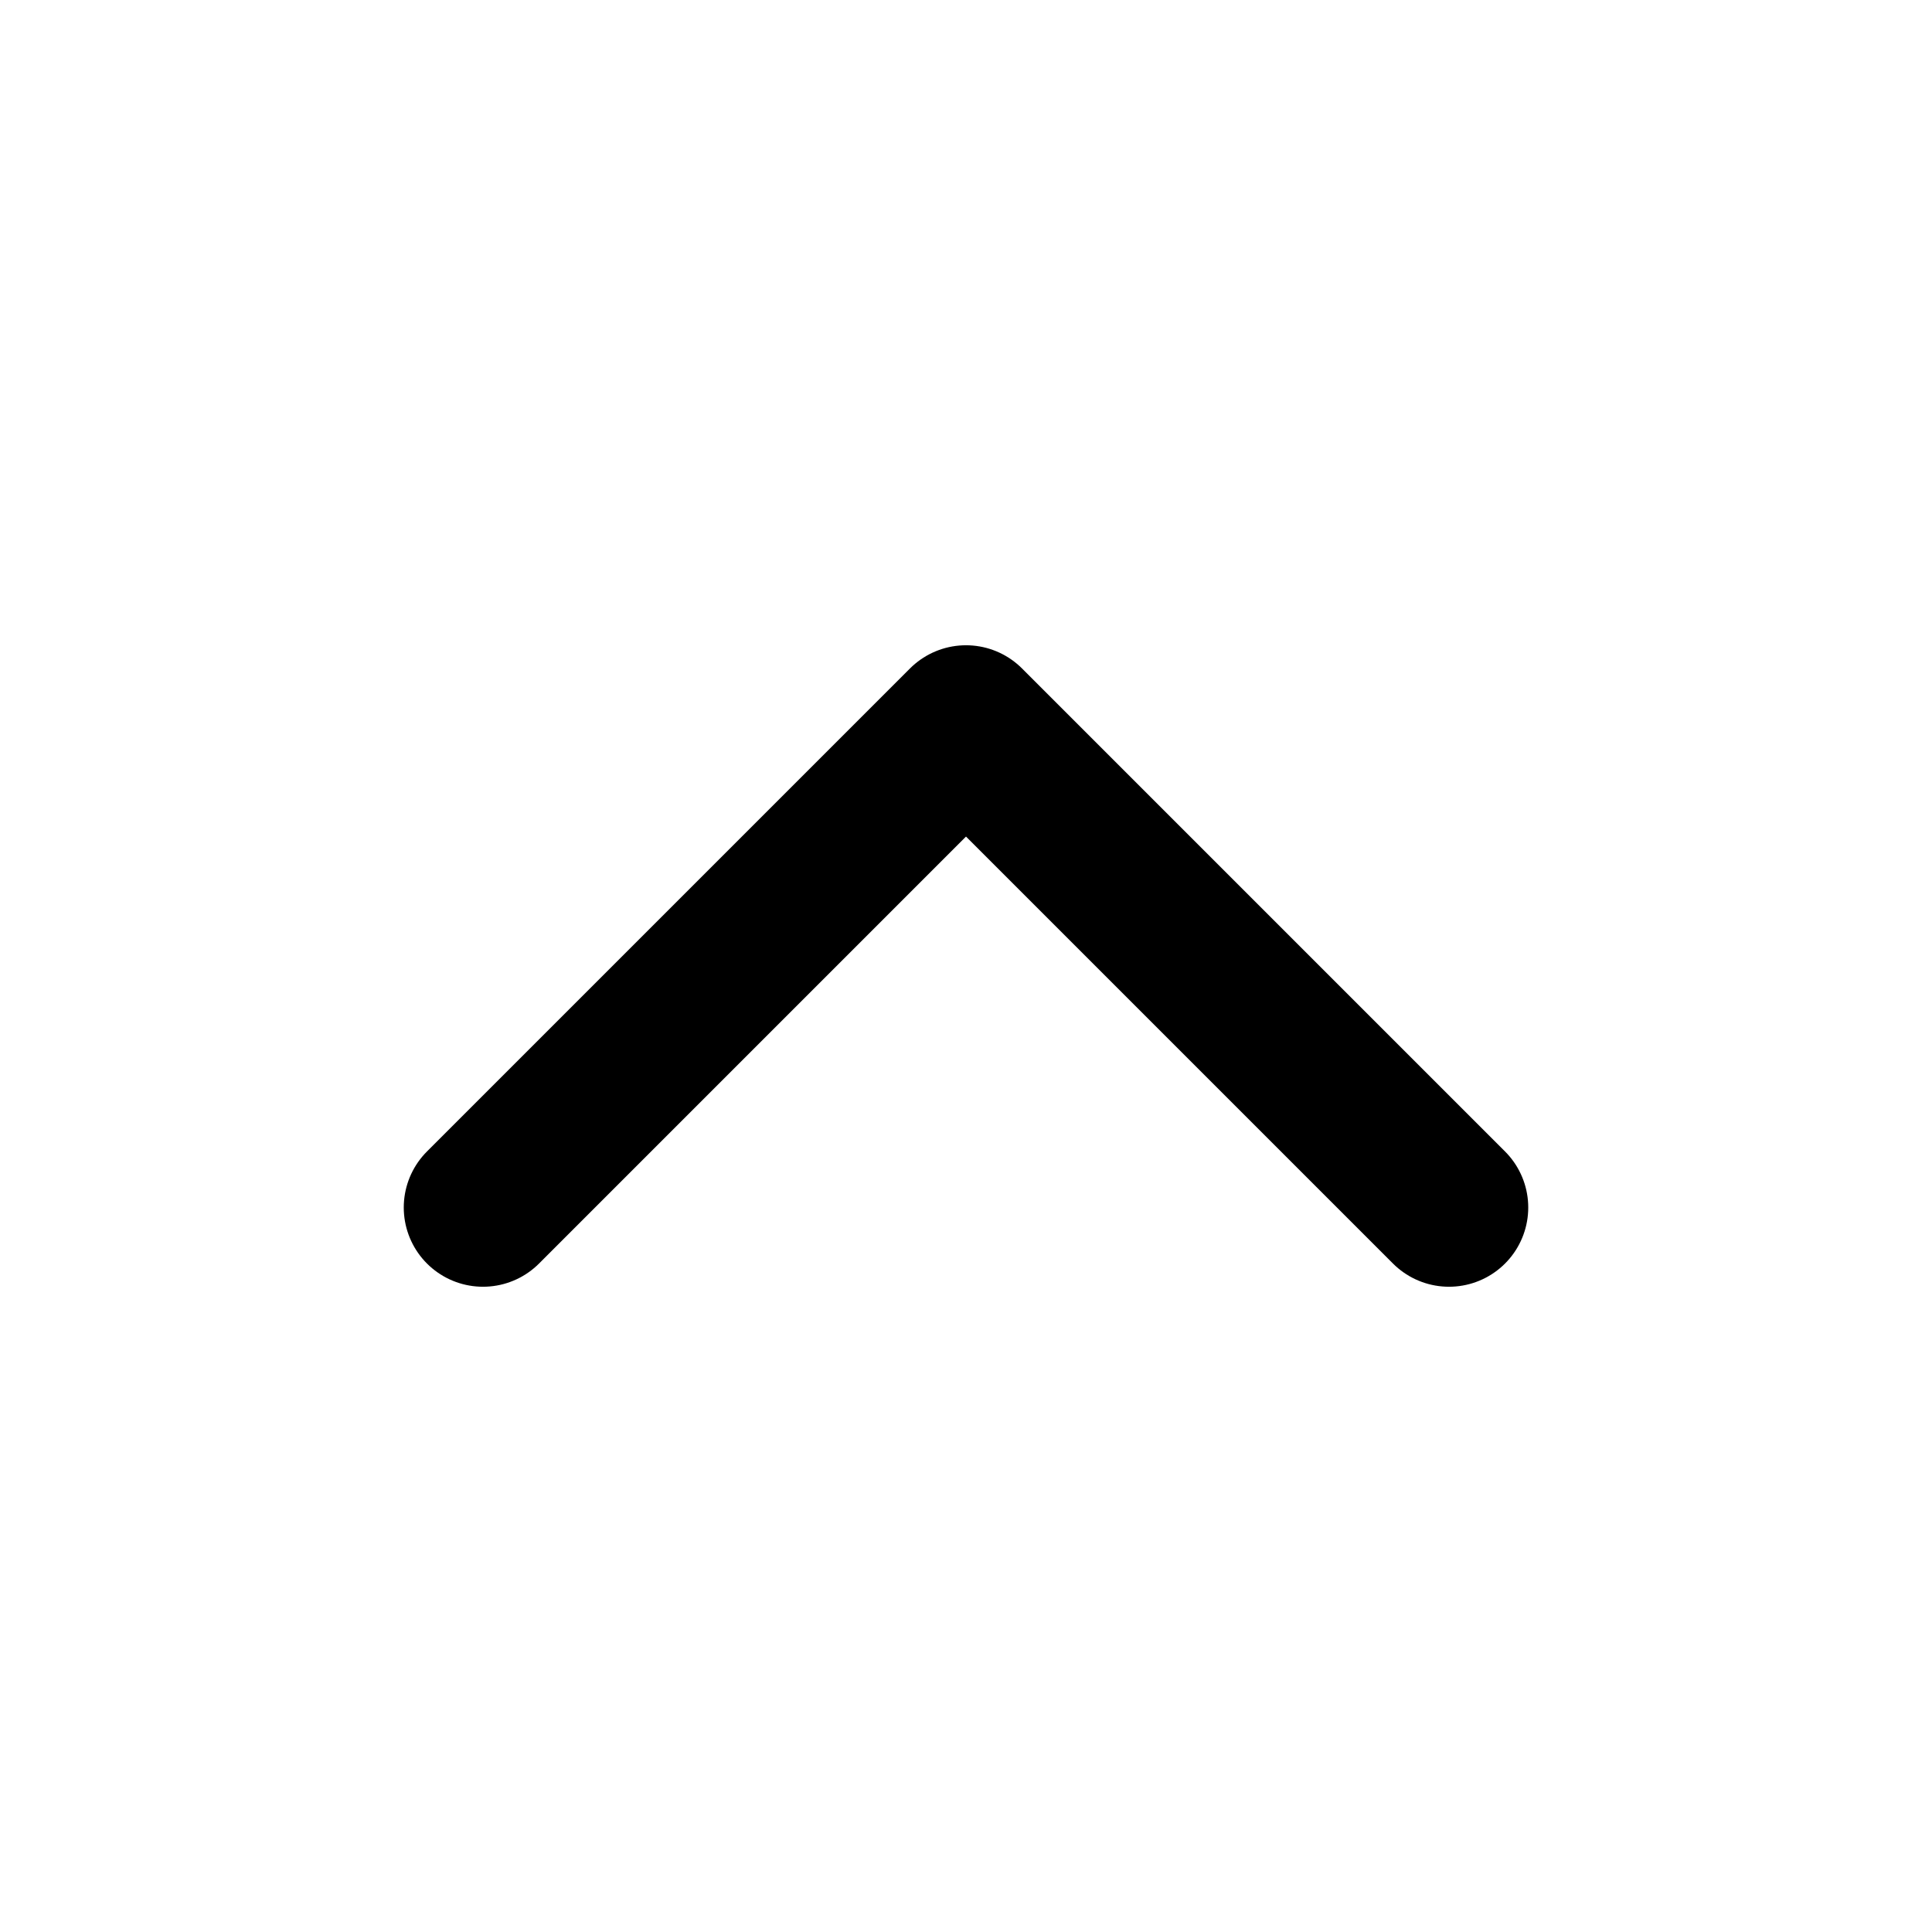
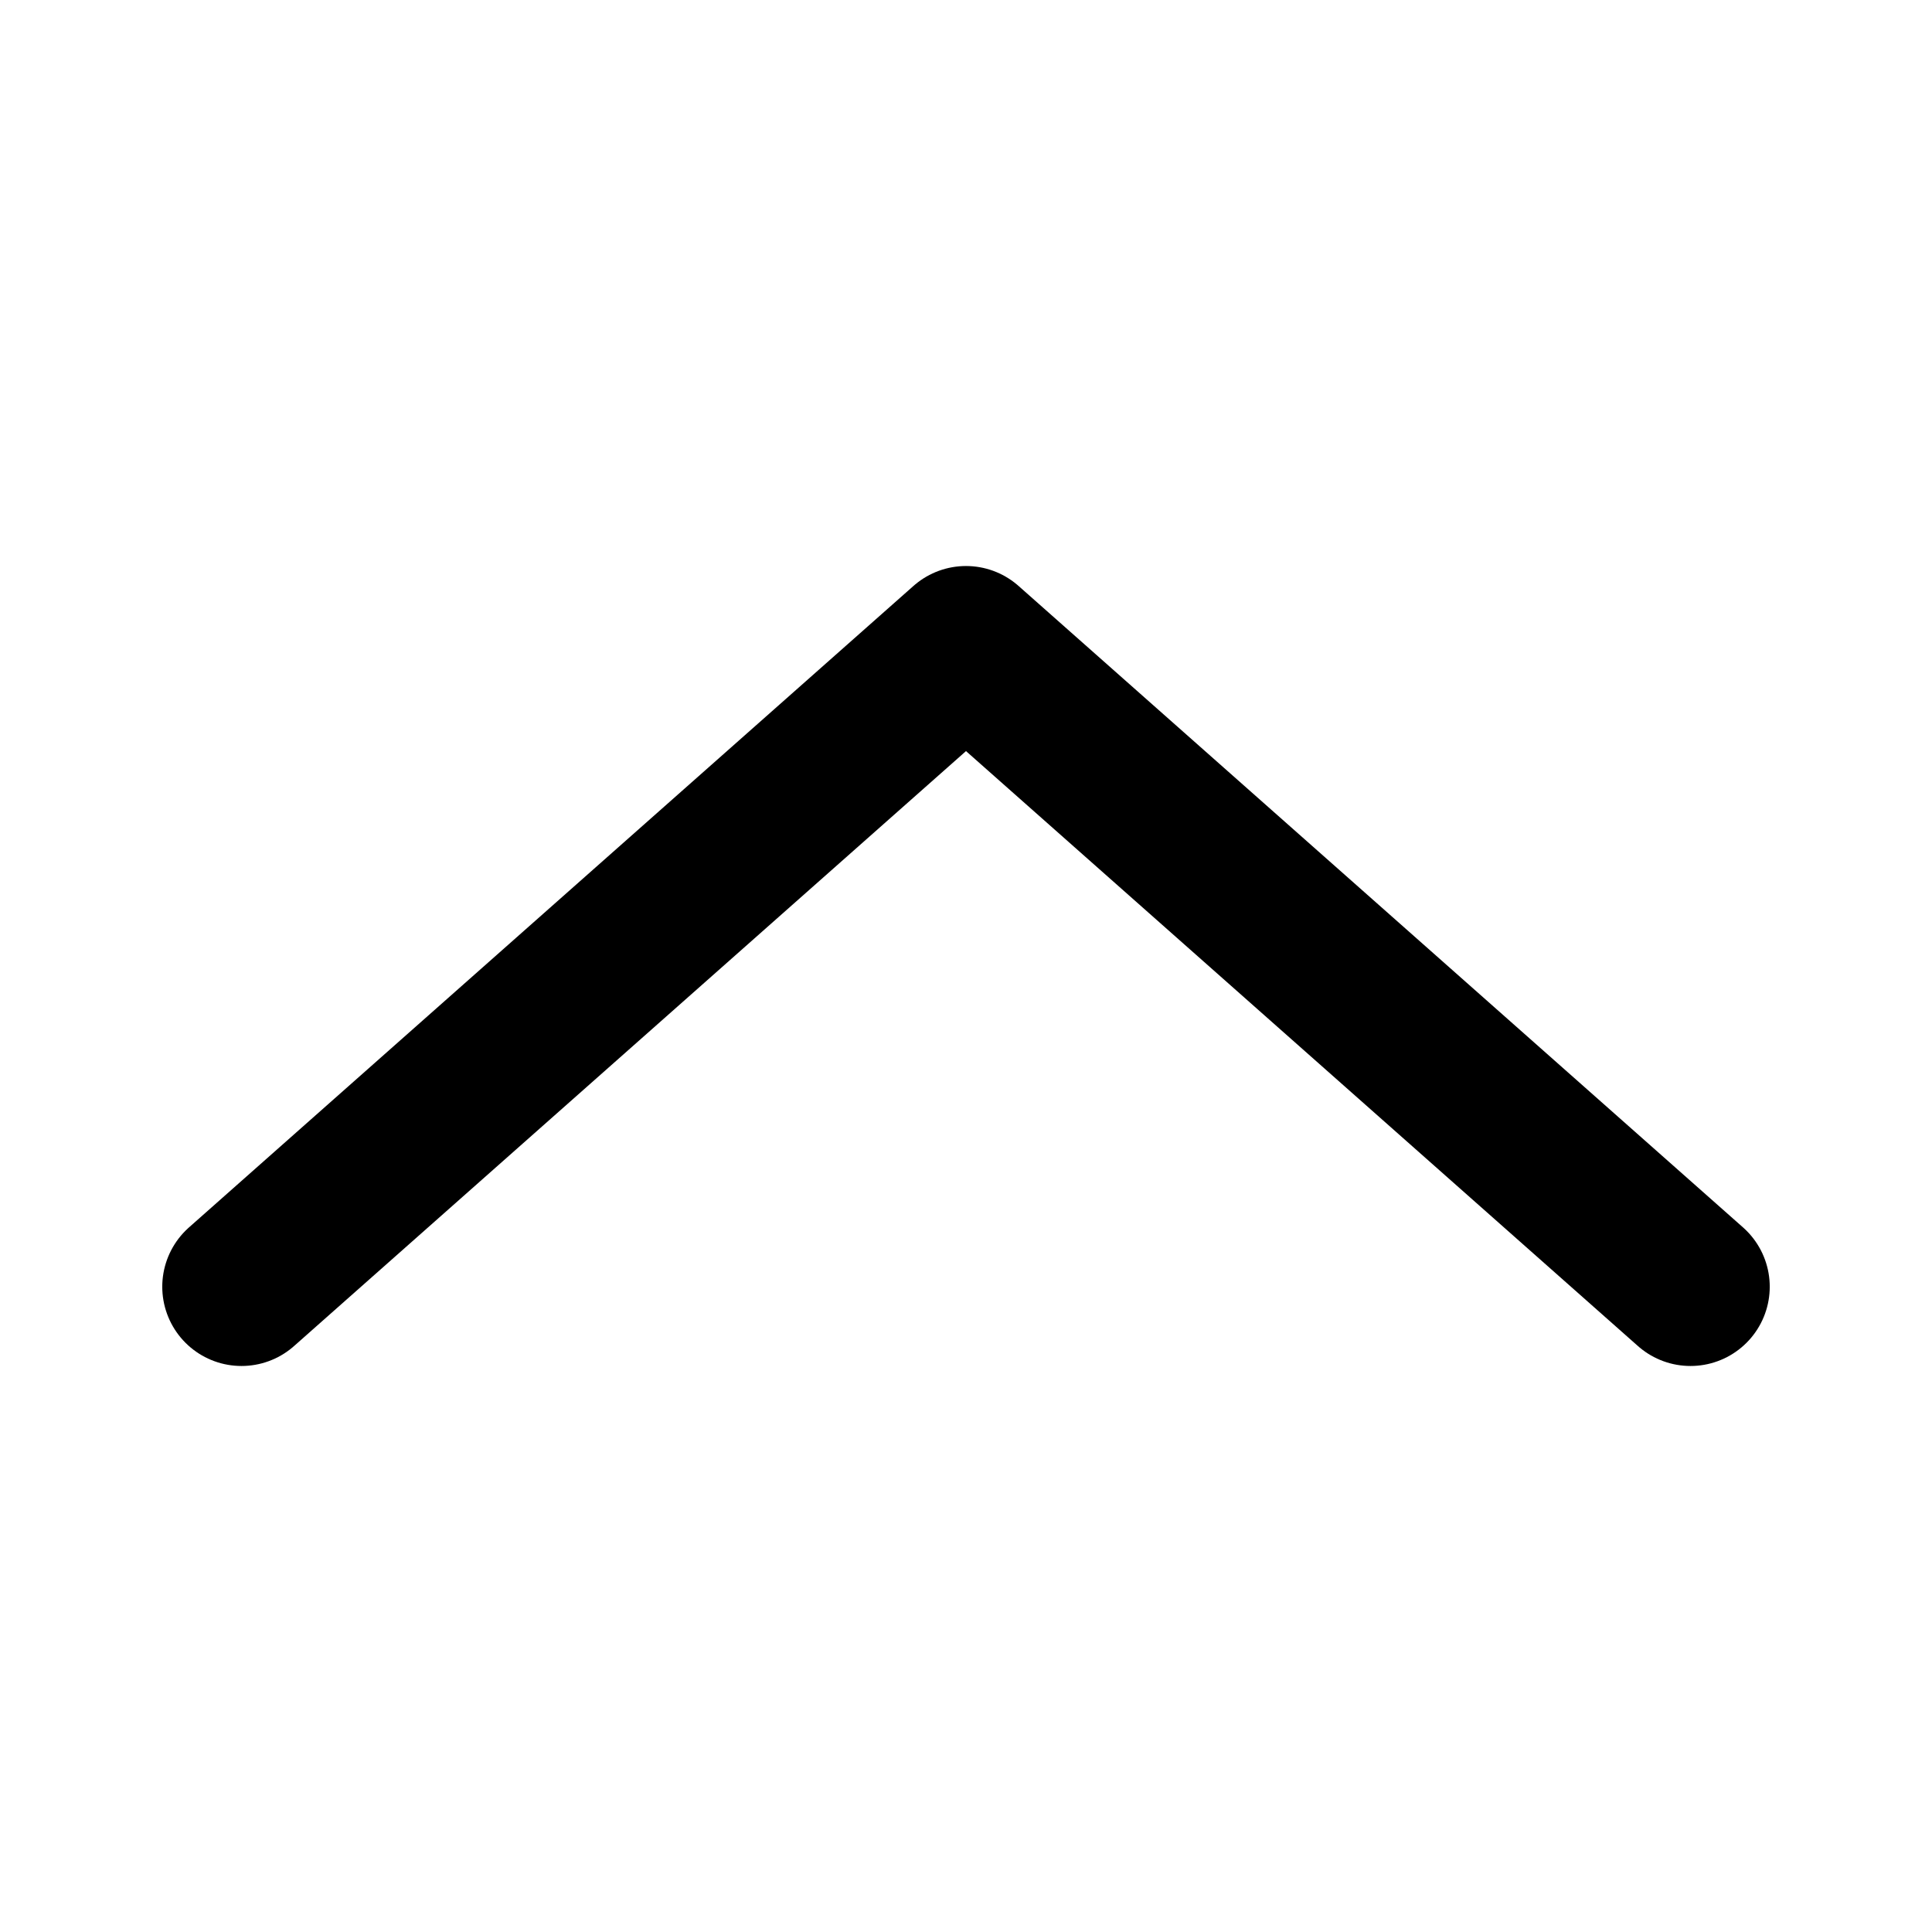
<svg xmlns="http://www.w3.org/2000/svg" viewBox="0 0 512 512">
-   <path d="M128 320 L256 192 L384 320" fill="none" stroke="currentColor" stroke-width="42" stroke-linecap="round" stroke-linejoin="round" />
+   <path d="M64 341 L256 171 L448 341" fill="none" stroke="currentColor" stroke-width="42" stroke-linecap="round" stroke-linejoin="round" />
</svg>
